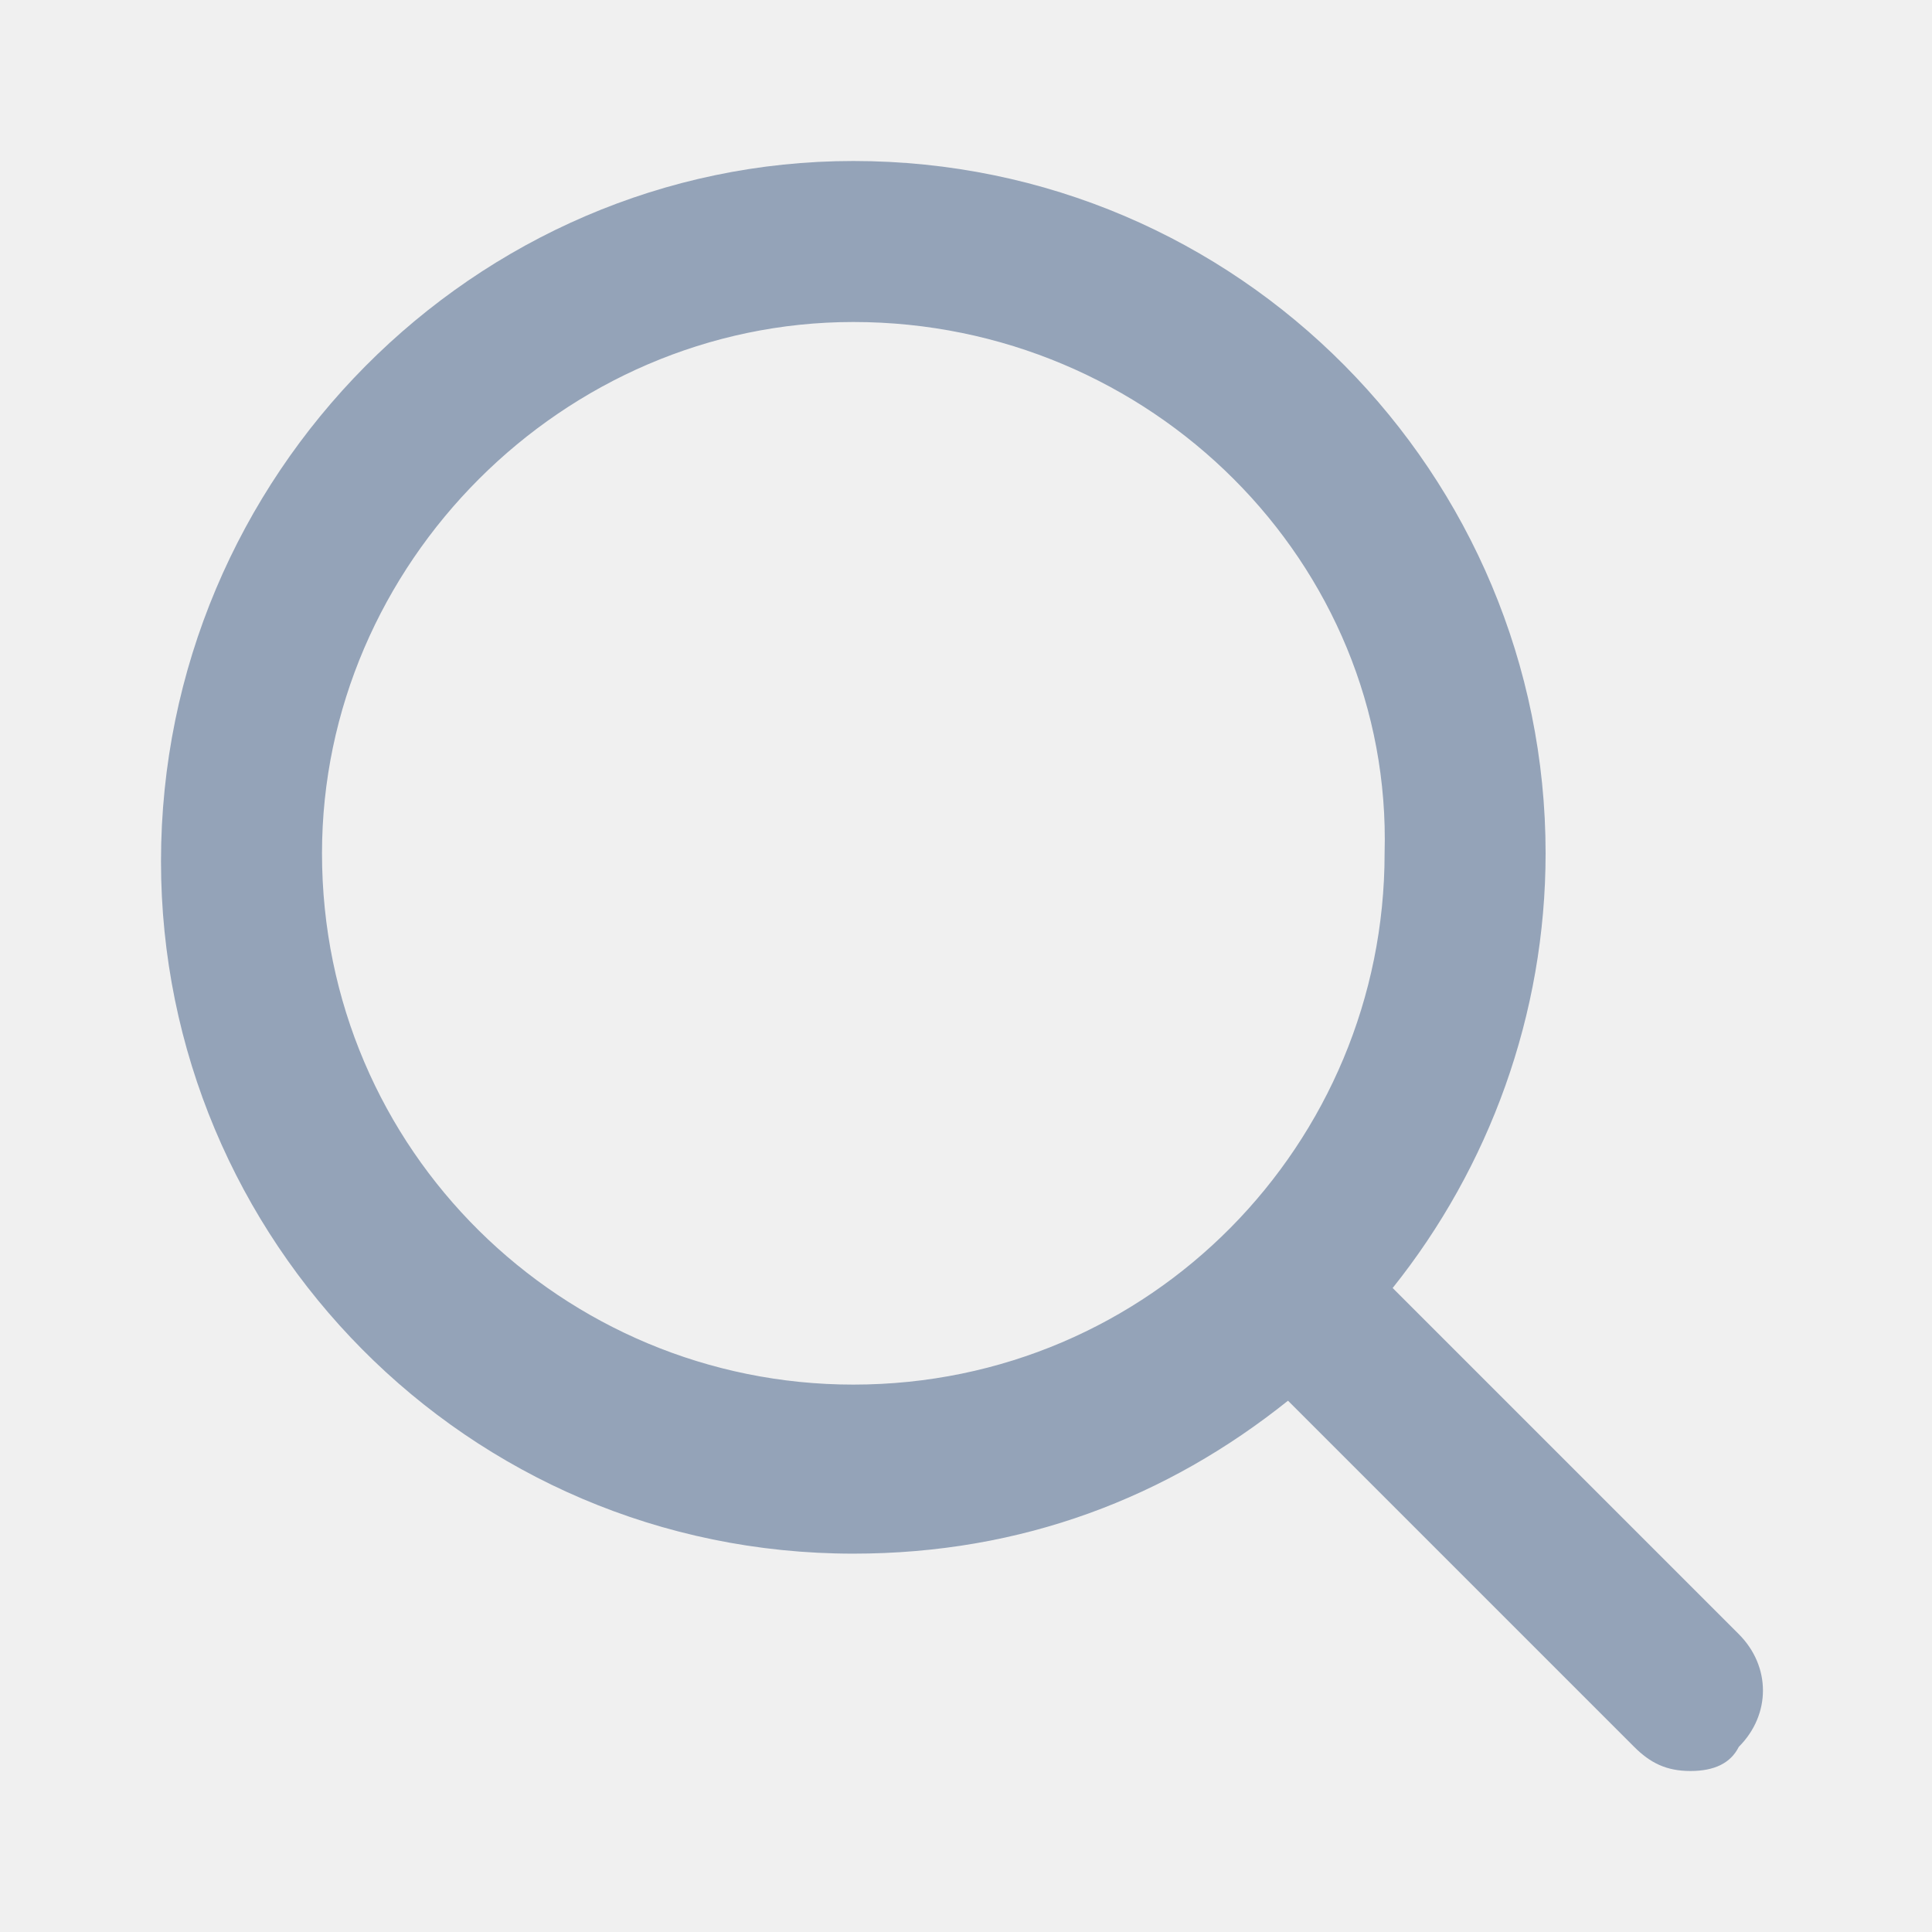
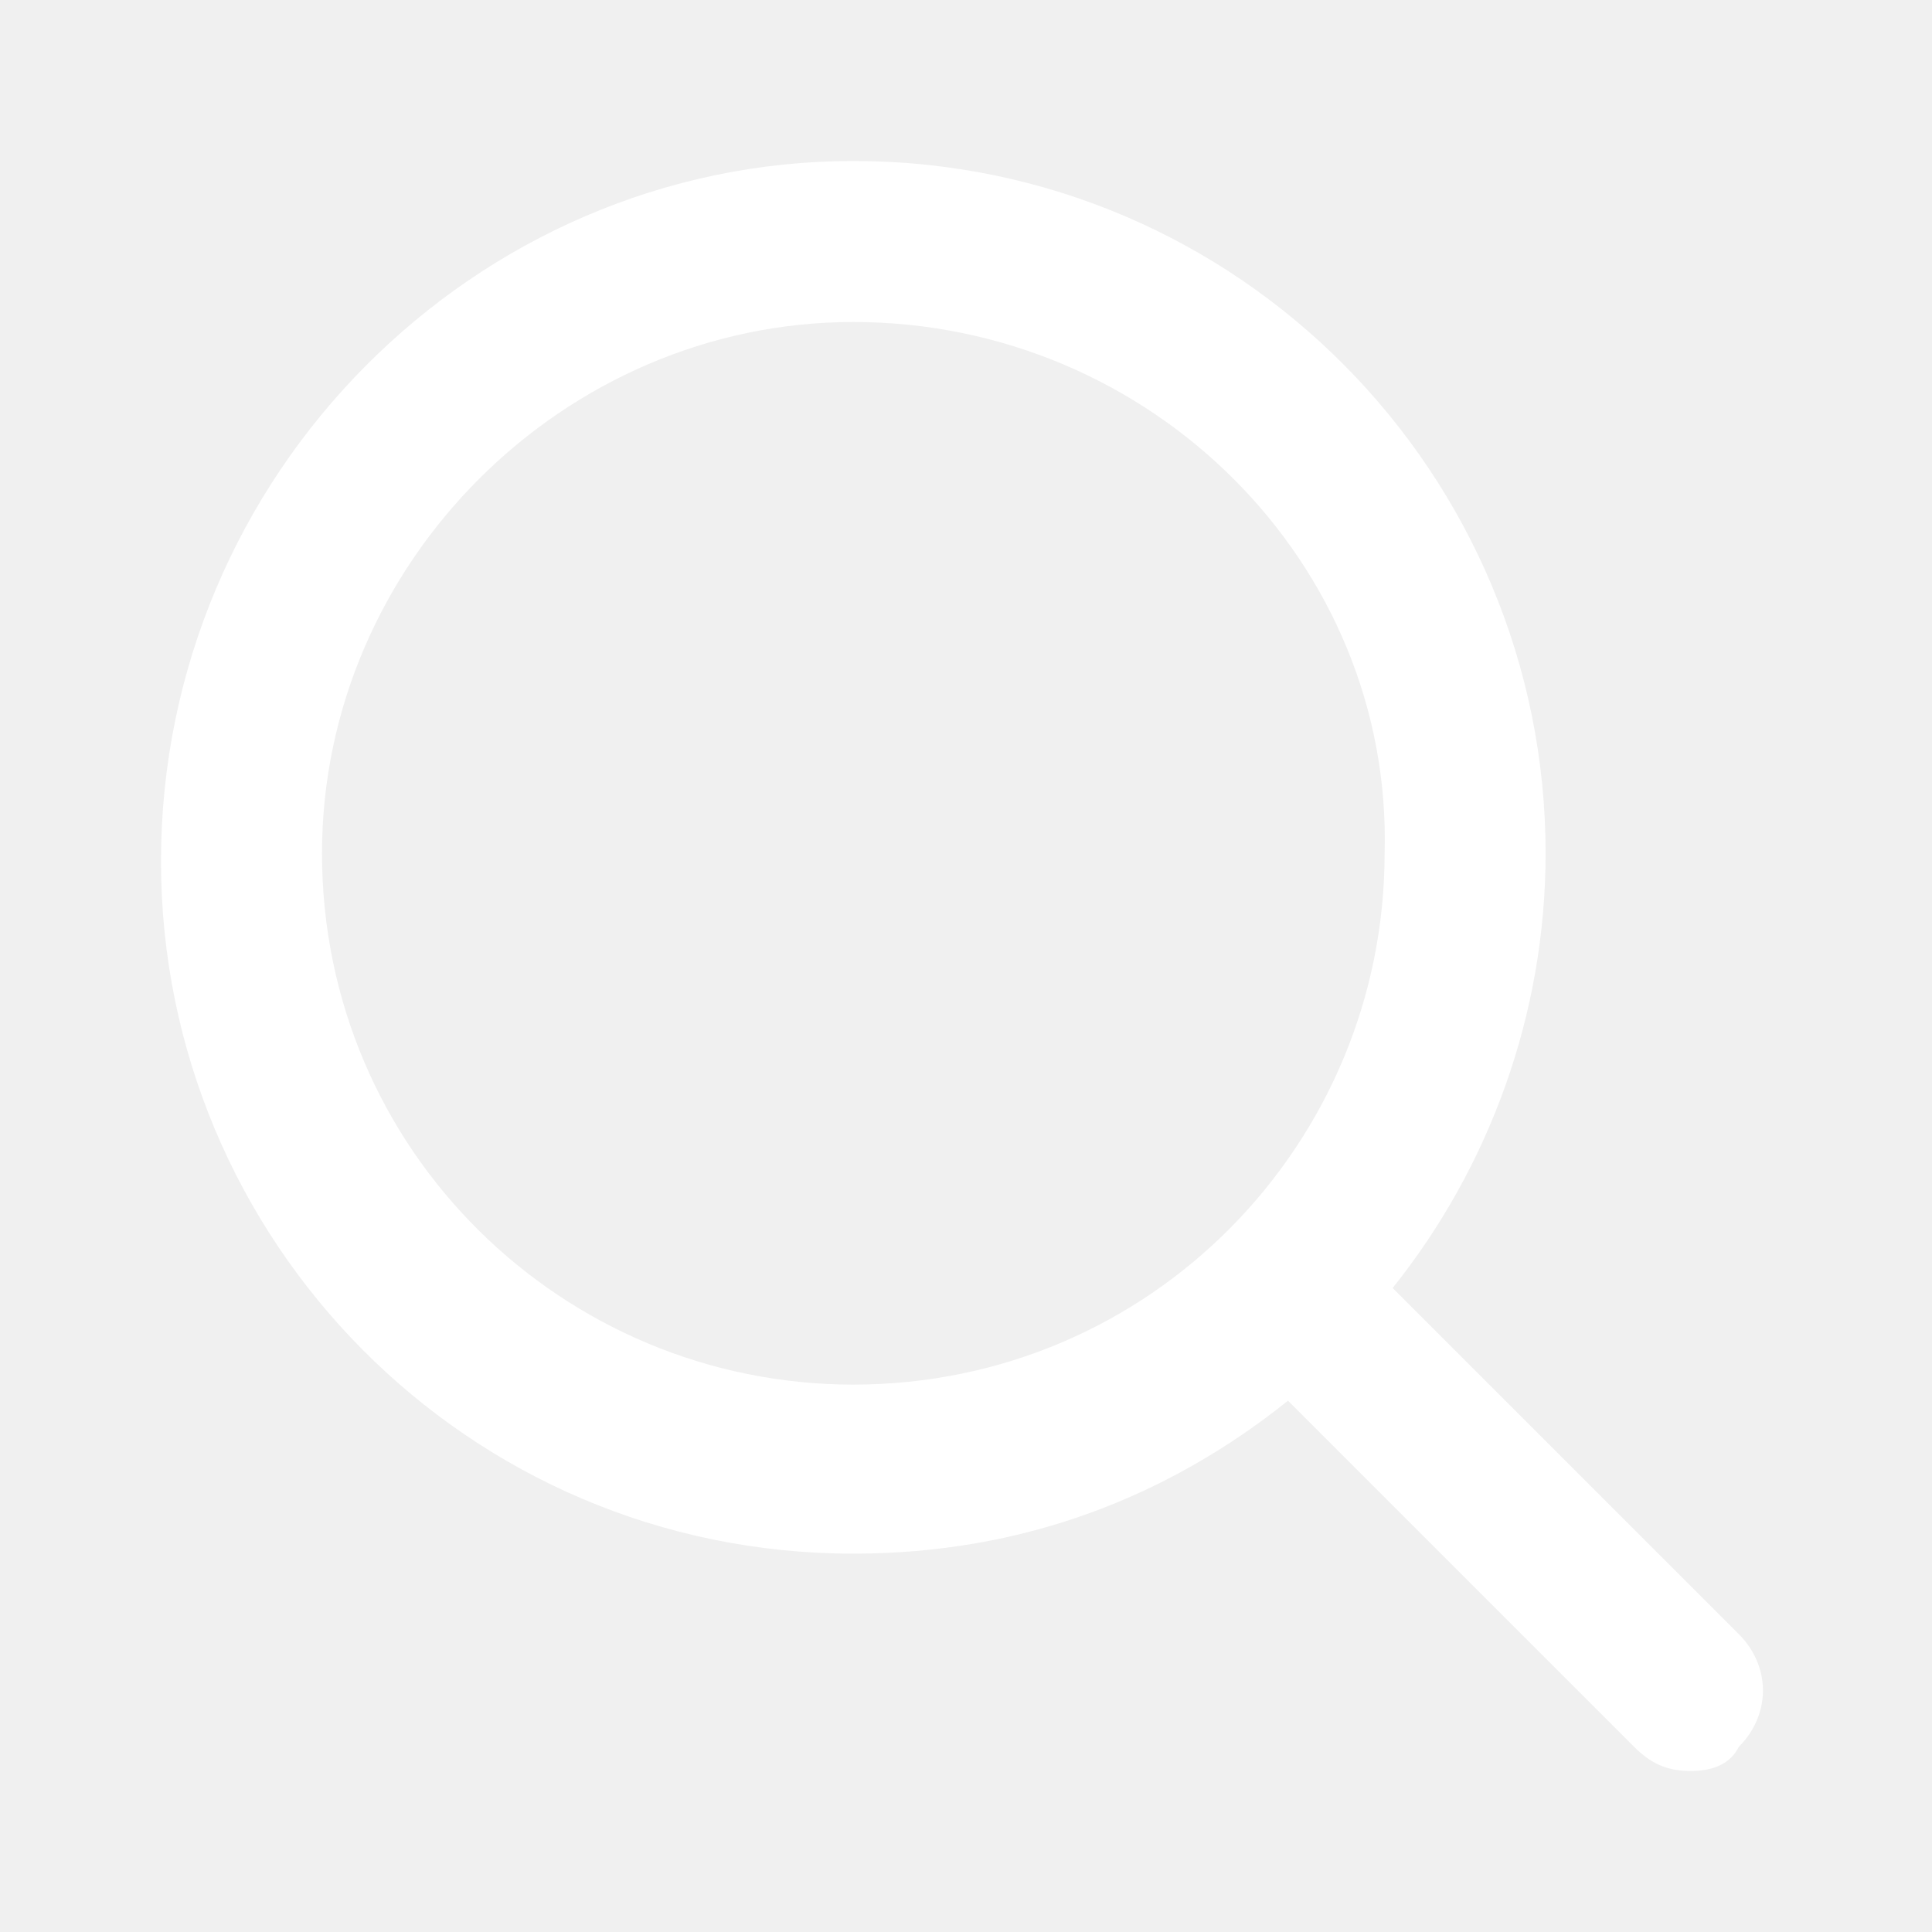
<svg xmlns="http://www.w3.org/2000/svg" height="24" width="24" viewBox="0 0 24 24">
-   <path fill="#94a3b8" d="M21 22c-.3 0-.5-.1-.7-.3L16 17.4c-1.5 1.2-3.3 1.9-5.4 1.9-4.8 0-8.6-3.9-8.6-8.6C2 5.9 5.9 2 10.6 2c4.8 0 8.6 3.9 8.6 8.6 0 2-.7 3.9-1.9 5.4l4.3 4.3c.4.4.4 1 0 1.4-.1.2-.3.3-.6.3zM10.6 4C7 4 4 7 4 10.6c0 3.7 3 6.6 6.6 6.6 3.7 0 6.6-3 6.6-6.6C17.3 7 14.3 4 10.6 4z" />
+   <path fill="#fff" d="M21 22c-.3 0-.5-.1-.7-.3L16 17.4c-1.5 1.2-3.3 1.9-5.4 1.9-4.8 0-8.6-3.9-8.6-8.6C2 5.9 5.9 2 10.6 2c4.8 0 8.6 3.9 8.6 8.6 0 2-.7 3.9-1.9 5.4l4.3 4.3c.4.4.4 1 0 1.4-.1.2-.3.3-.6.3zM10.6 4C7 4 4 7 4 10.6c0 3.7 3 6.6 6.6 6.6 3.7 0 6.6-3 6.6-6.6C17.3 7 14.3 4 10.6 4z" />
</svg>
